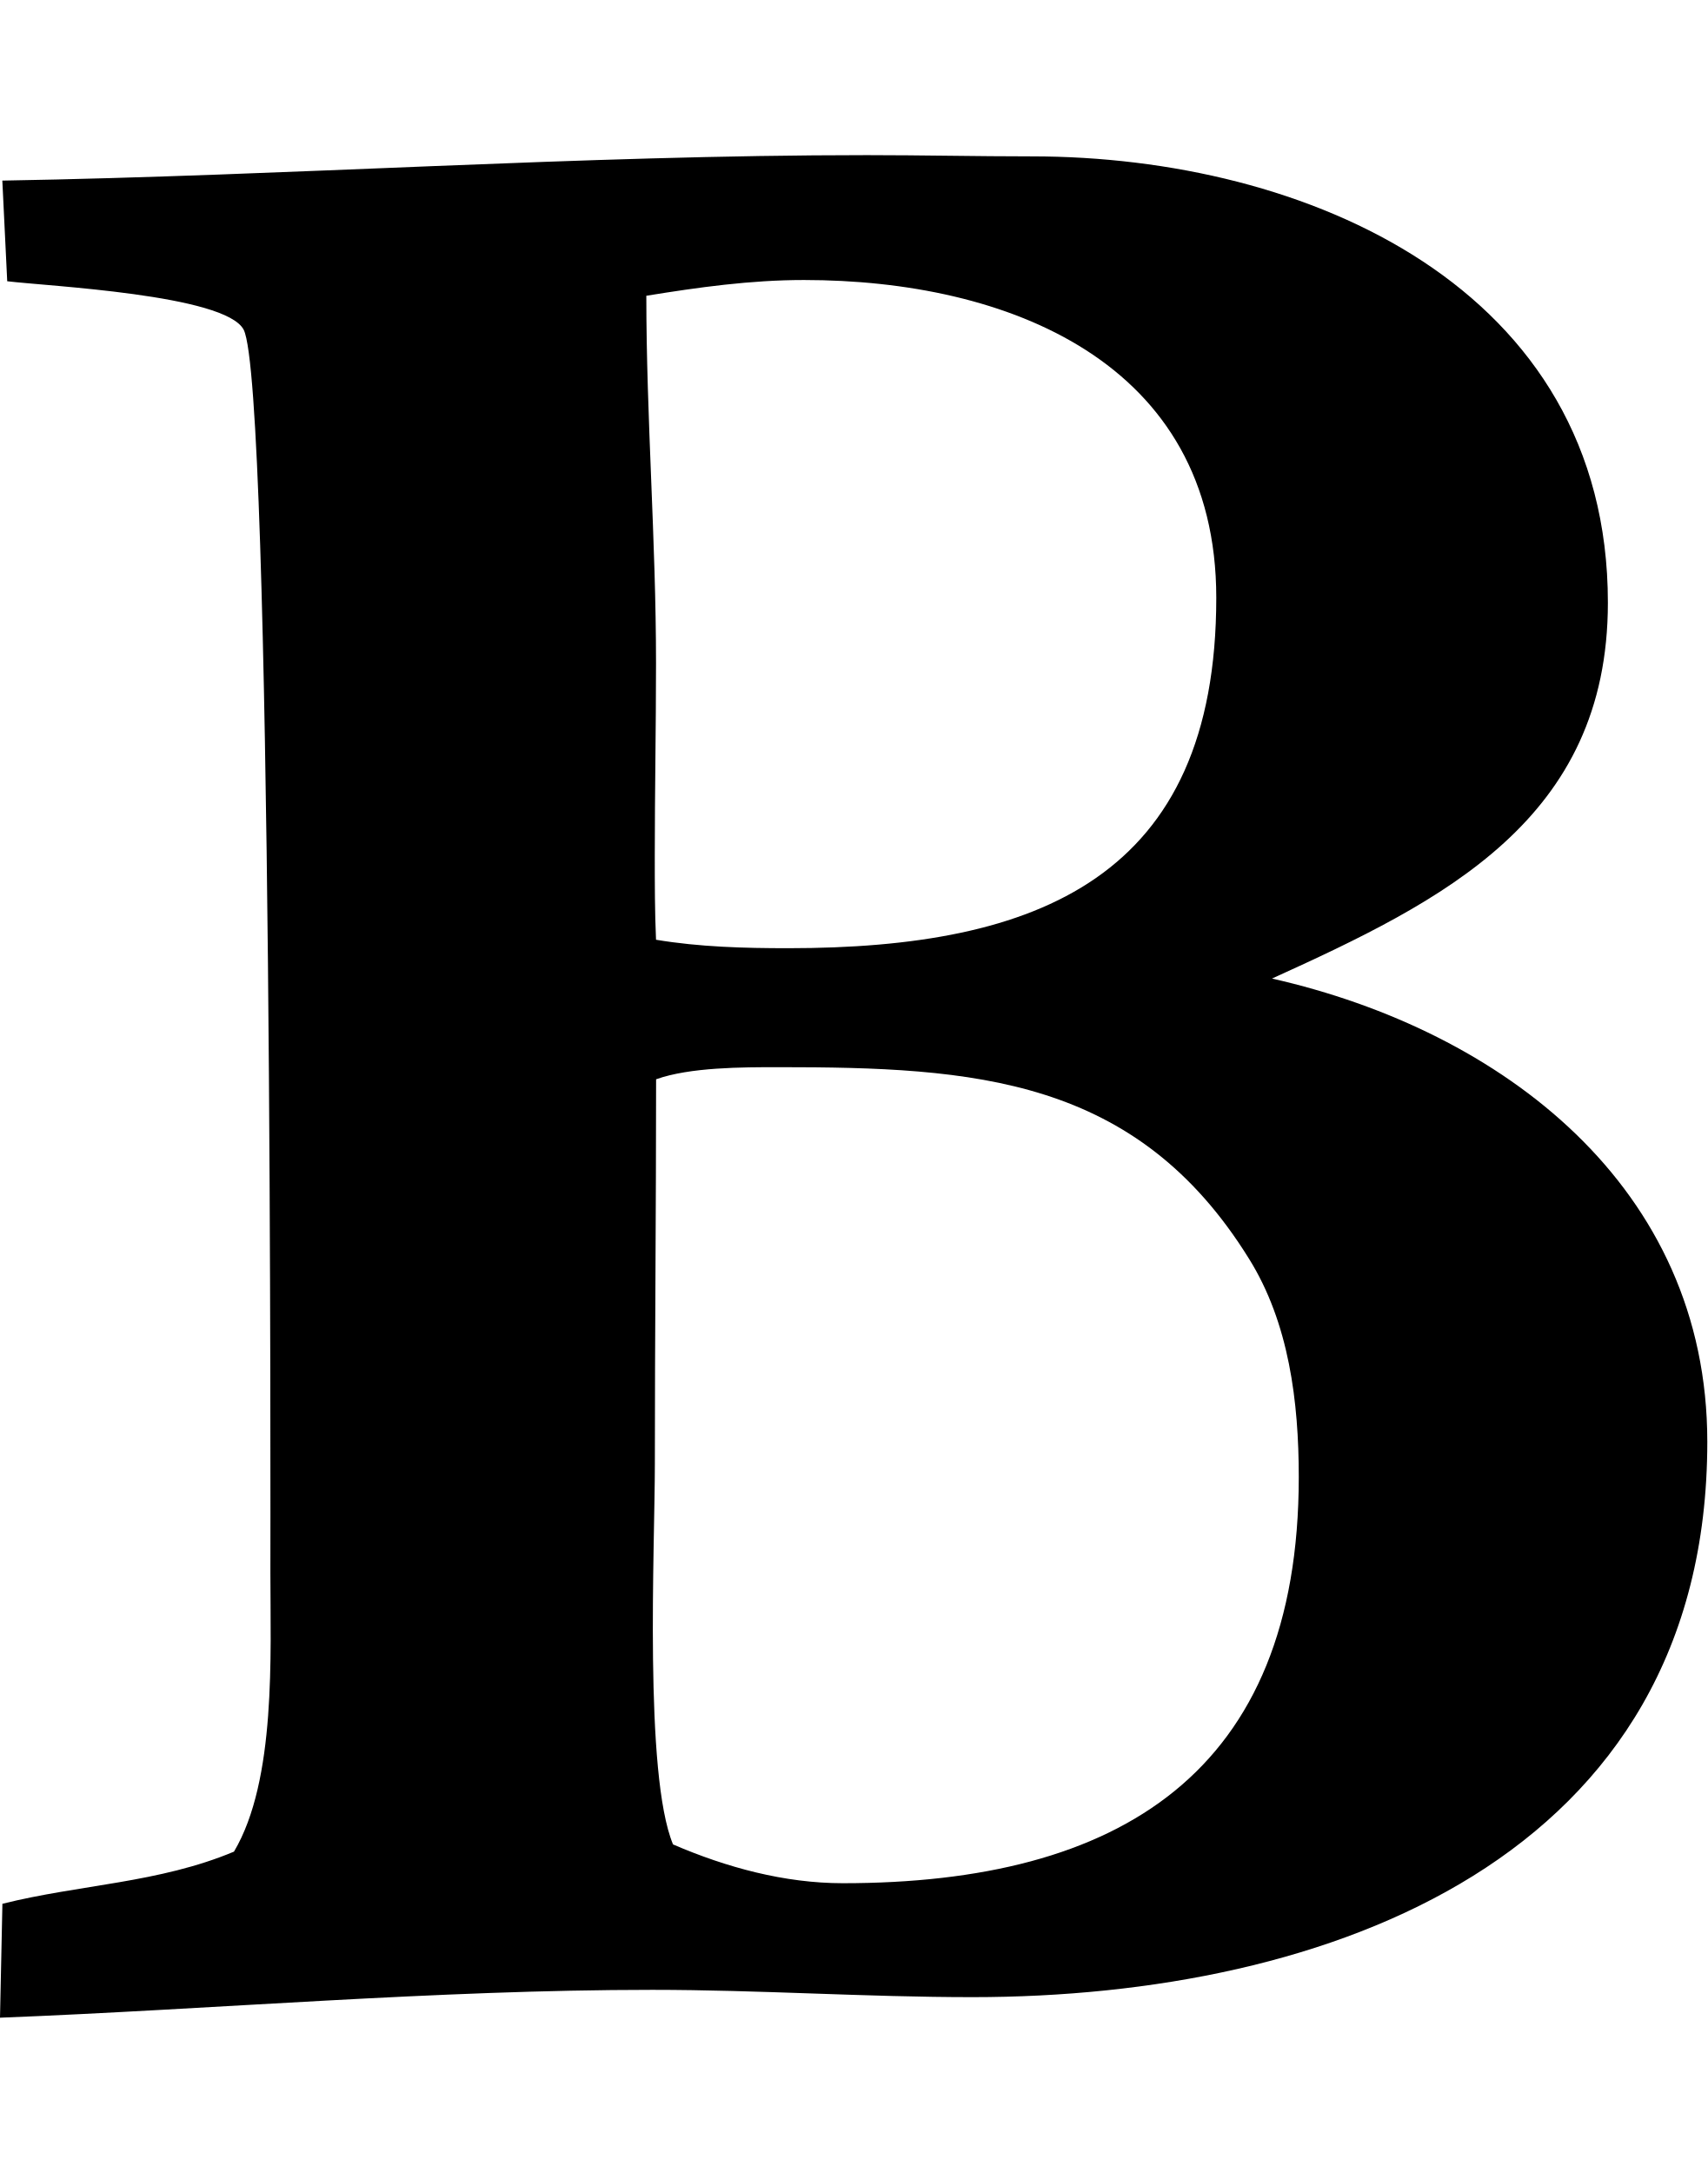
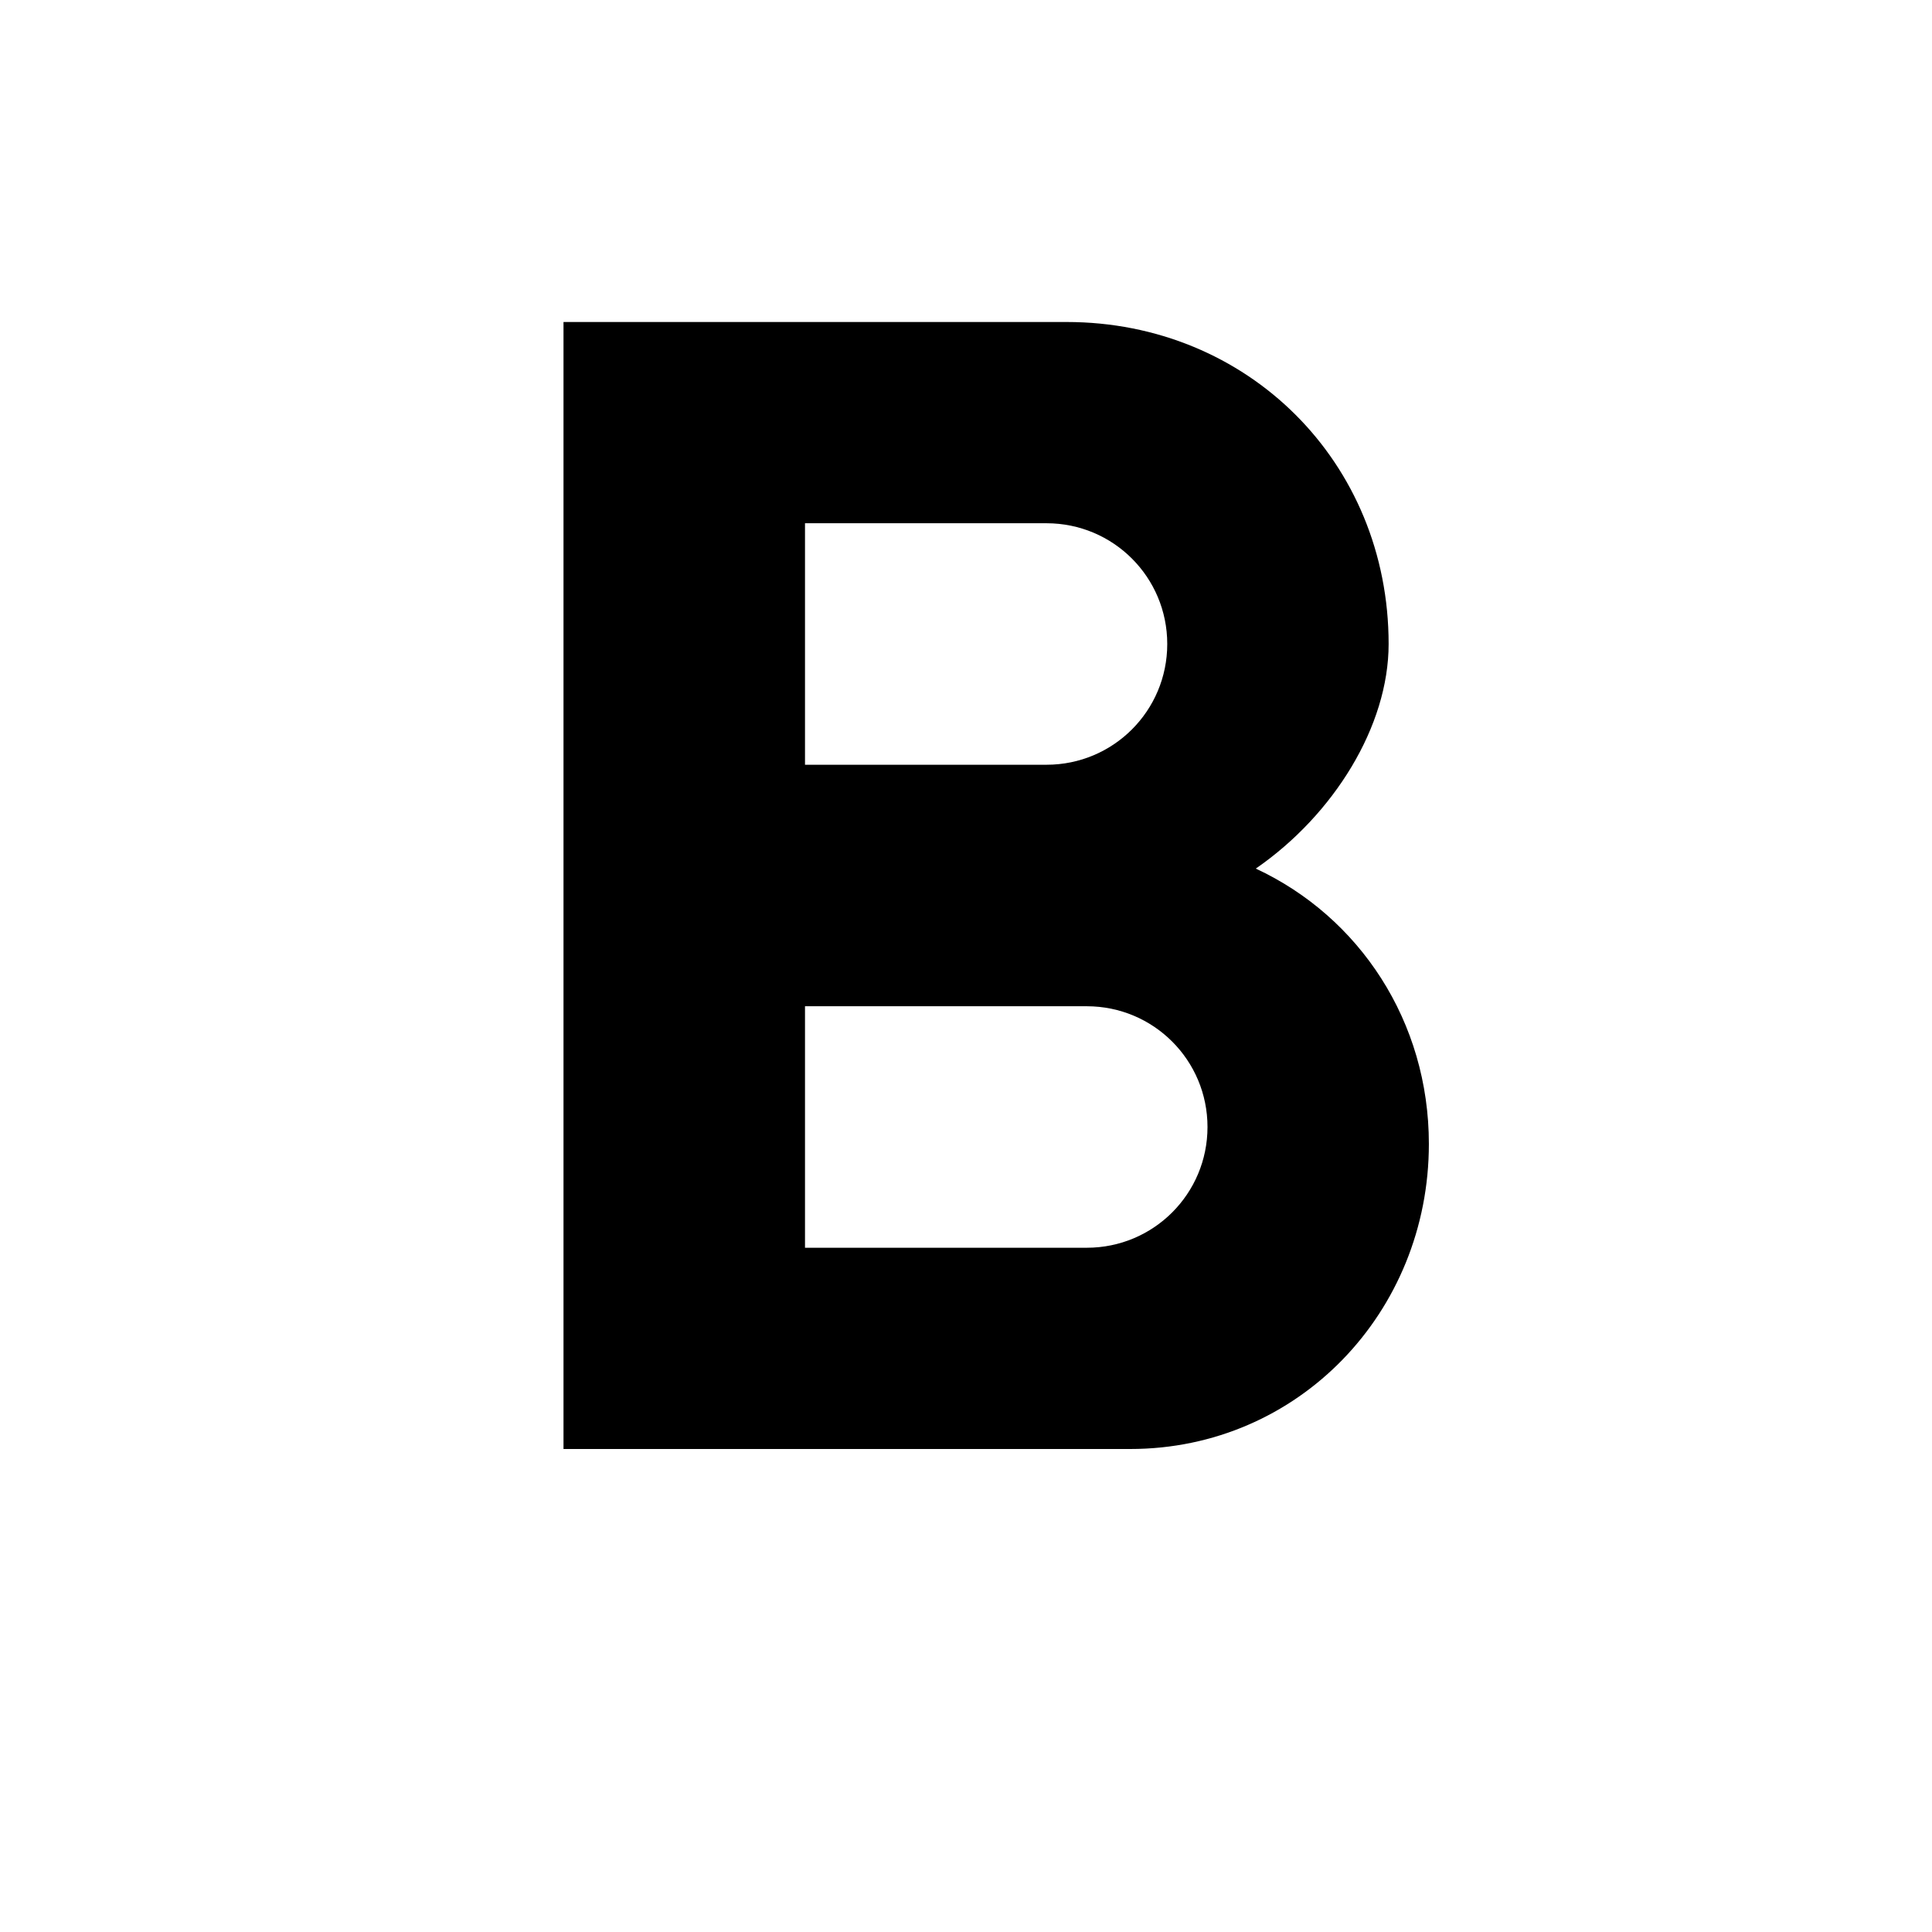
- <svg xmlns="http://www.w3.org/2000/svg" version="1.1" width="22" height="28" viewBox="0 0 22 28">
-   <path d="M8.672 23.766c0.688 0.297 1.437 0.5 2.188 0.5 3.563 0 5.875-1.422 5.875-5.234 0-0.969-0.125-1.984-0.641-2.812-1.453-2.344-3.547-2.469-6.062-2.469-0.469 0-1.141 0-1.578 0.156 0 1.656-0.016 3.313-0.016 4.953 0 1.078-0.141 4 0.234 4.906zM8.453 12.109c0.562 0.094 1.141 0.109 1.703 0.109 3.219 0 5.516-0.906 5.516-4.516 0-3.047-2.703-4.094-5.313-4.094-0.688 0-1.359 0.094-2.031 0.203 0 1.578 0.125 3.156 0.125 4.734 0 0.828-0.016 1.656-0.016 2.484 0 0.359 0 0.719 0.016 1.078zM0 26l0.031-1.469c1-0.25 2.016-0.266 2.984-0.672 0.547-0.922 0.469-2.547 0.469-3.594 0-0.344 0.031-15.281-0.344-16.016-0.234-0.453-2.531-0.562-3.047-0.625l-0.063-1.297c3.719-0.063 7.438-0.328 11.141-0.328 0.703 0 1.422 0.016 2.125 0.016 3.531 0 7.422 1.687 7.422 5.75 0 2.797-2.125 3.844-4.328 4.844 2.969 0.672 5.609 2.688 5.609 5.969 0 5.375-4.891 7.156-9.469 7.156-1.375 0-2.75-0.094-4.125-0.094-2.797 0-5.625 0.25-8.406 0.359z" />
+ <svg xmlns="http://www.w3.org/2000/svg" fill="#000000" height="18" viewBox="0 0 24 24" width="18">
+   <path d="M15.6 10.79c.97-.67 1.65-1.77 1.65-2.79 0-2.26-1.75-4-4-4H7v14h7.04c2.09 0 3.71-1.7 3.71-3.79 0-1.52-.86-2.82-2.15-3.42zM10 6.5h3c.83 0 1.5.67 1.5 1.5s-.67 1.5-1.5 1.5h-3v-3zm3.5 9H10v-3h3.5c.83 0 1.5.67 1.5 1.5s-.67 1.5-1.5 1.5z" />
+   <path d="M0 0h24v24H0z" fill="none" />
</svg>
